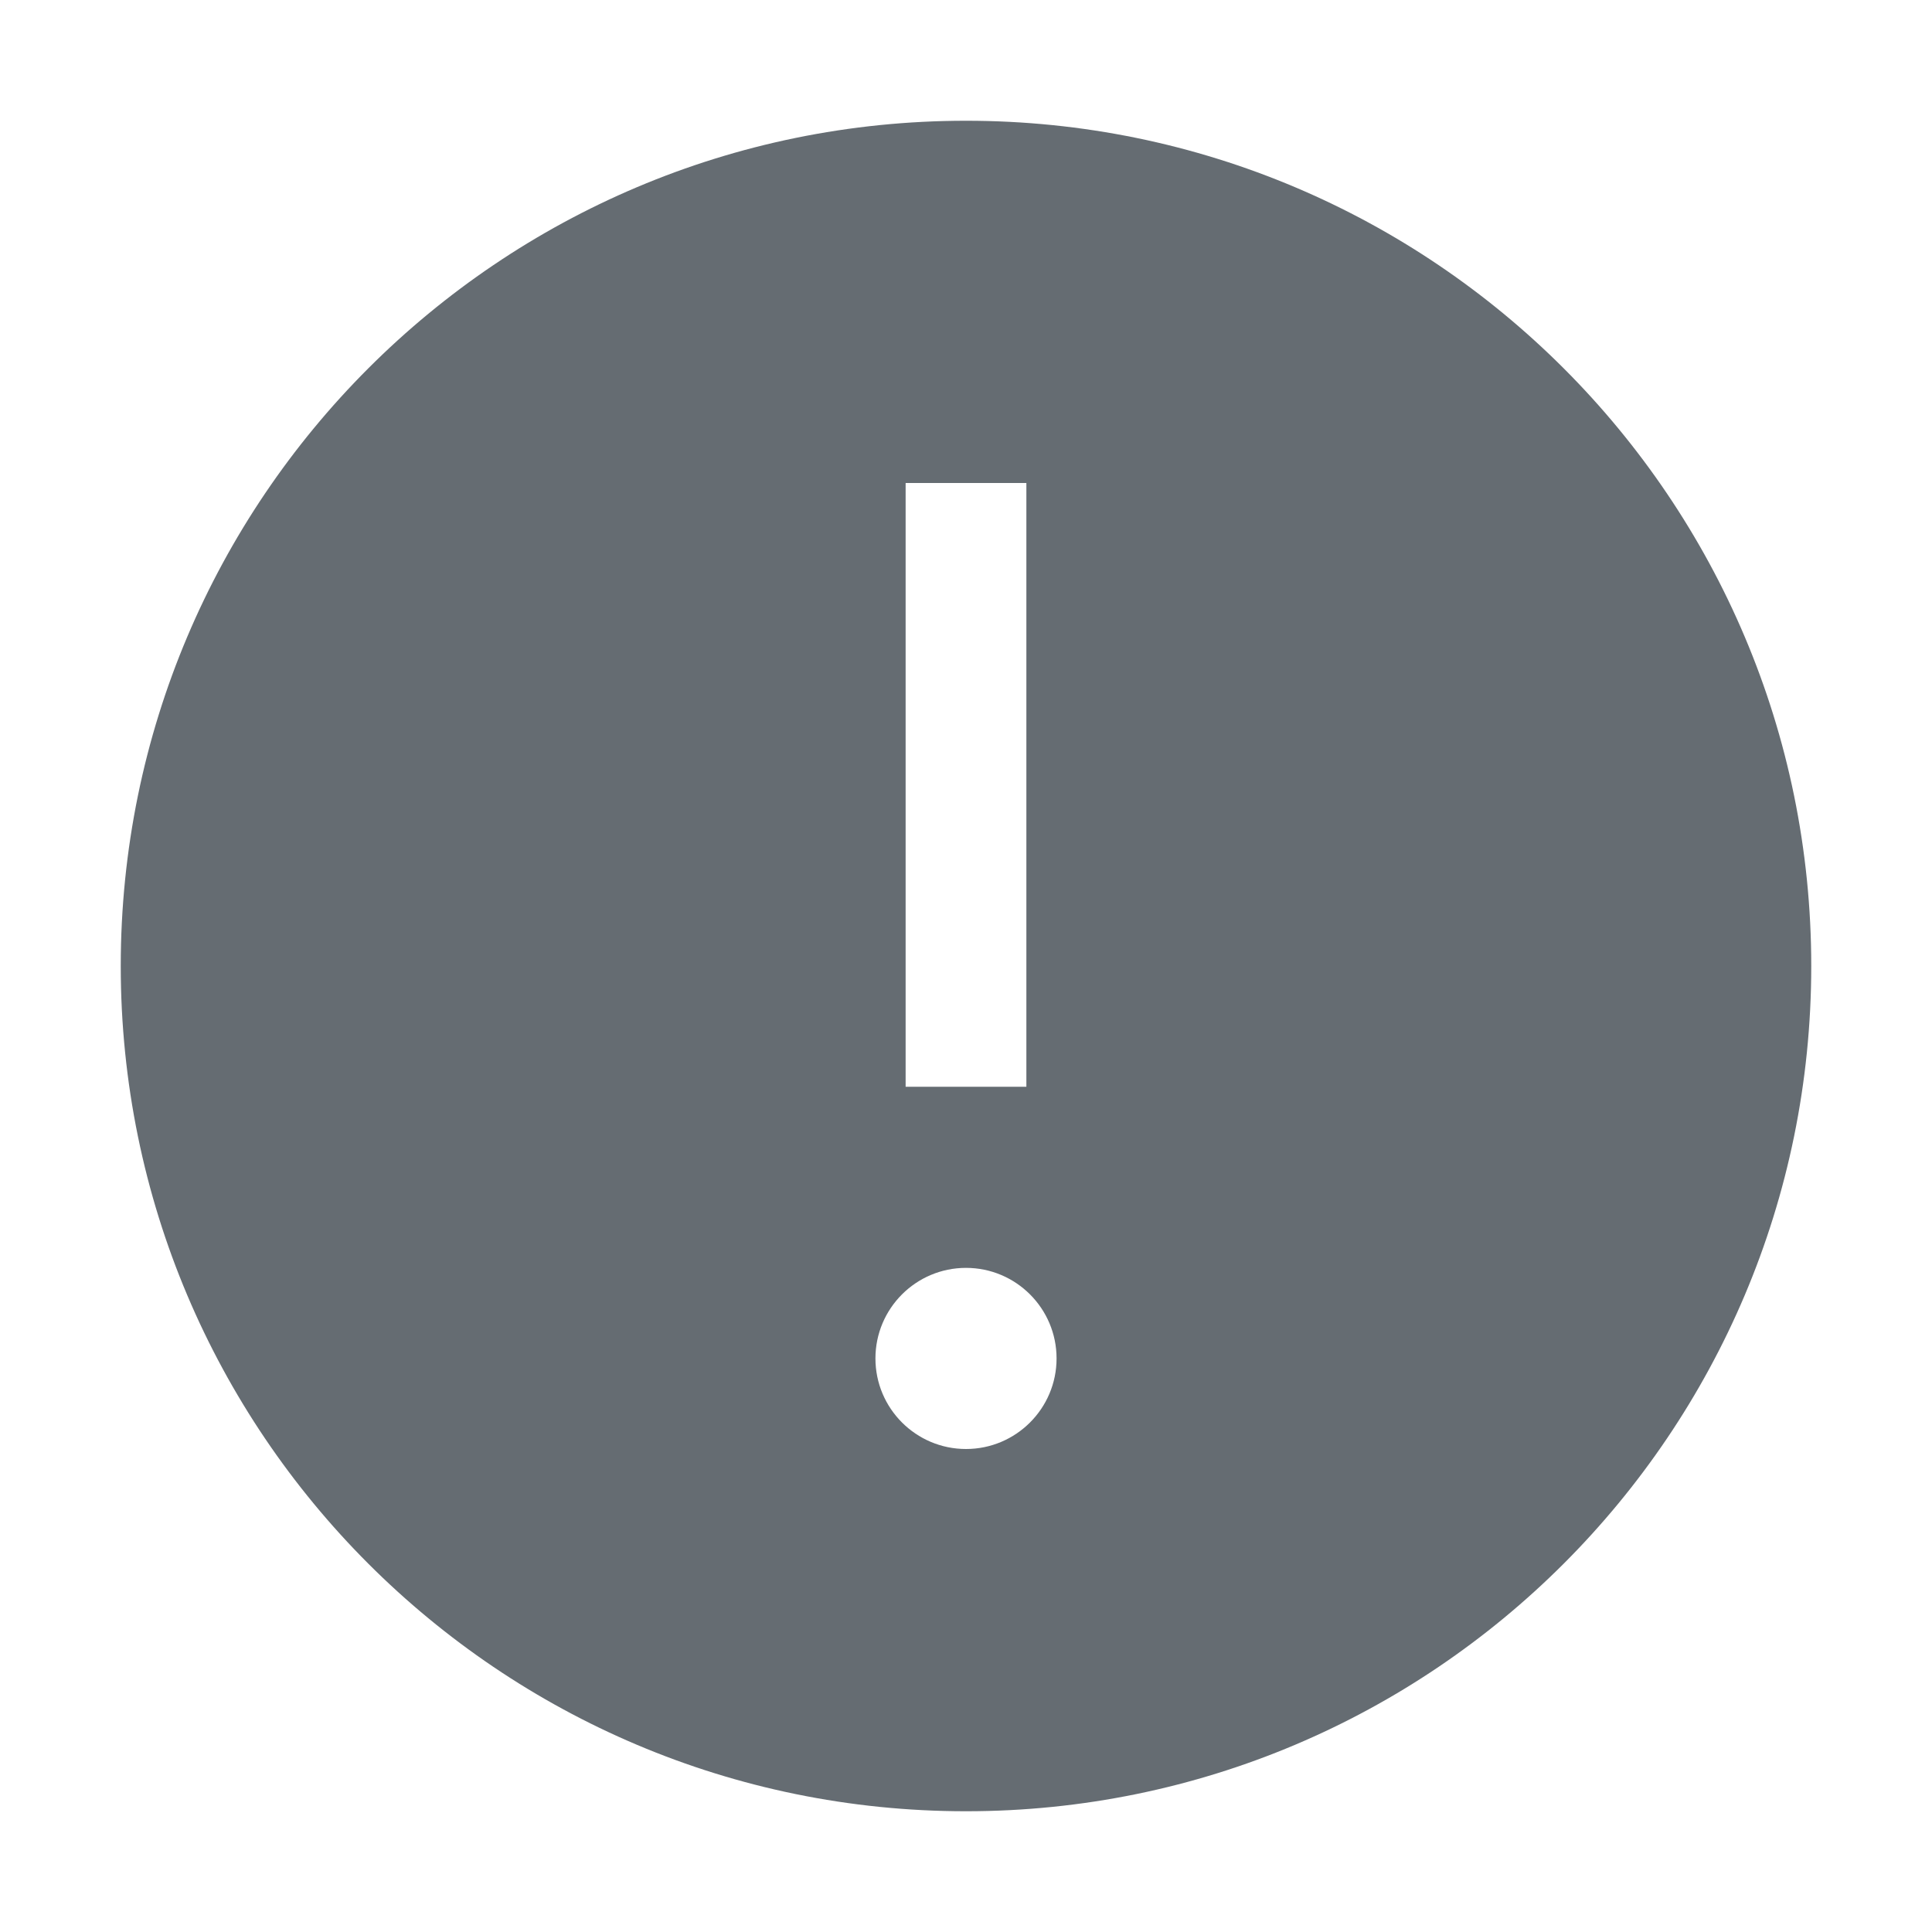
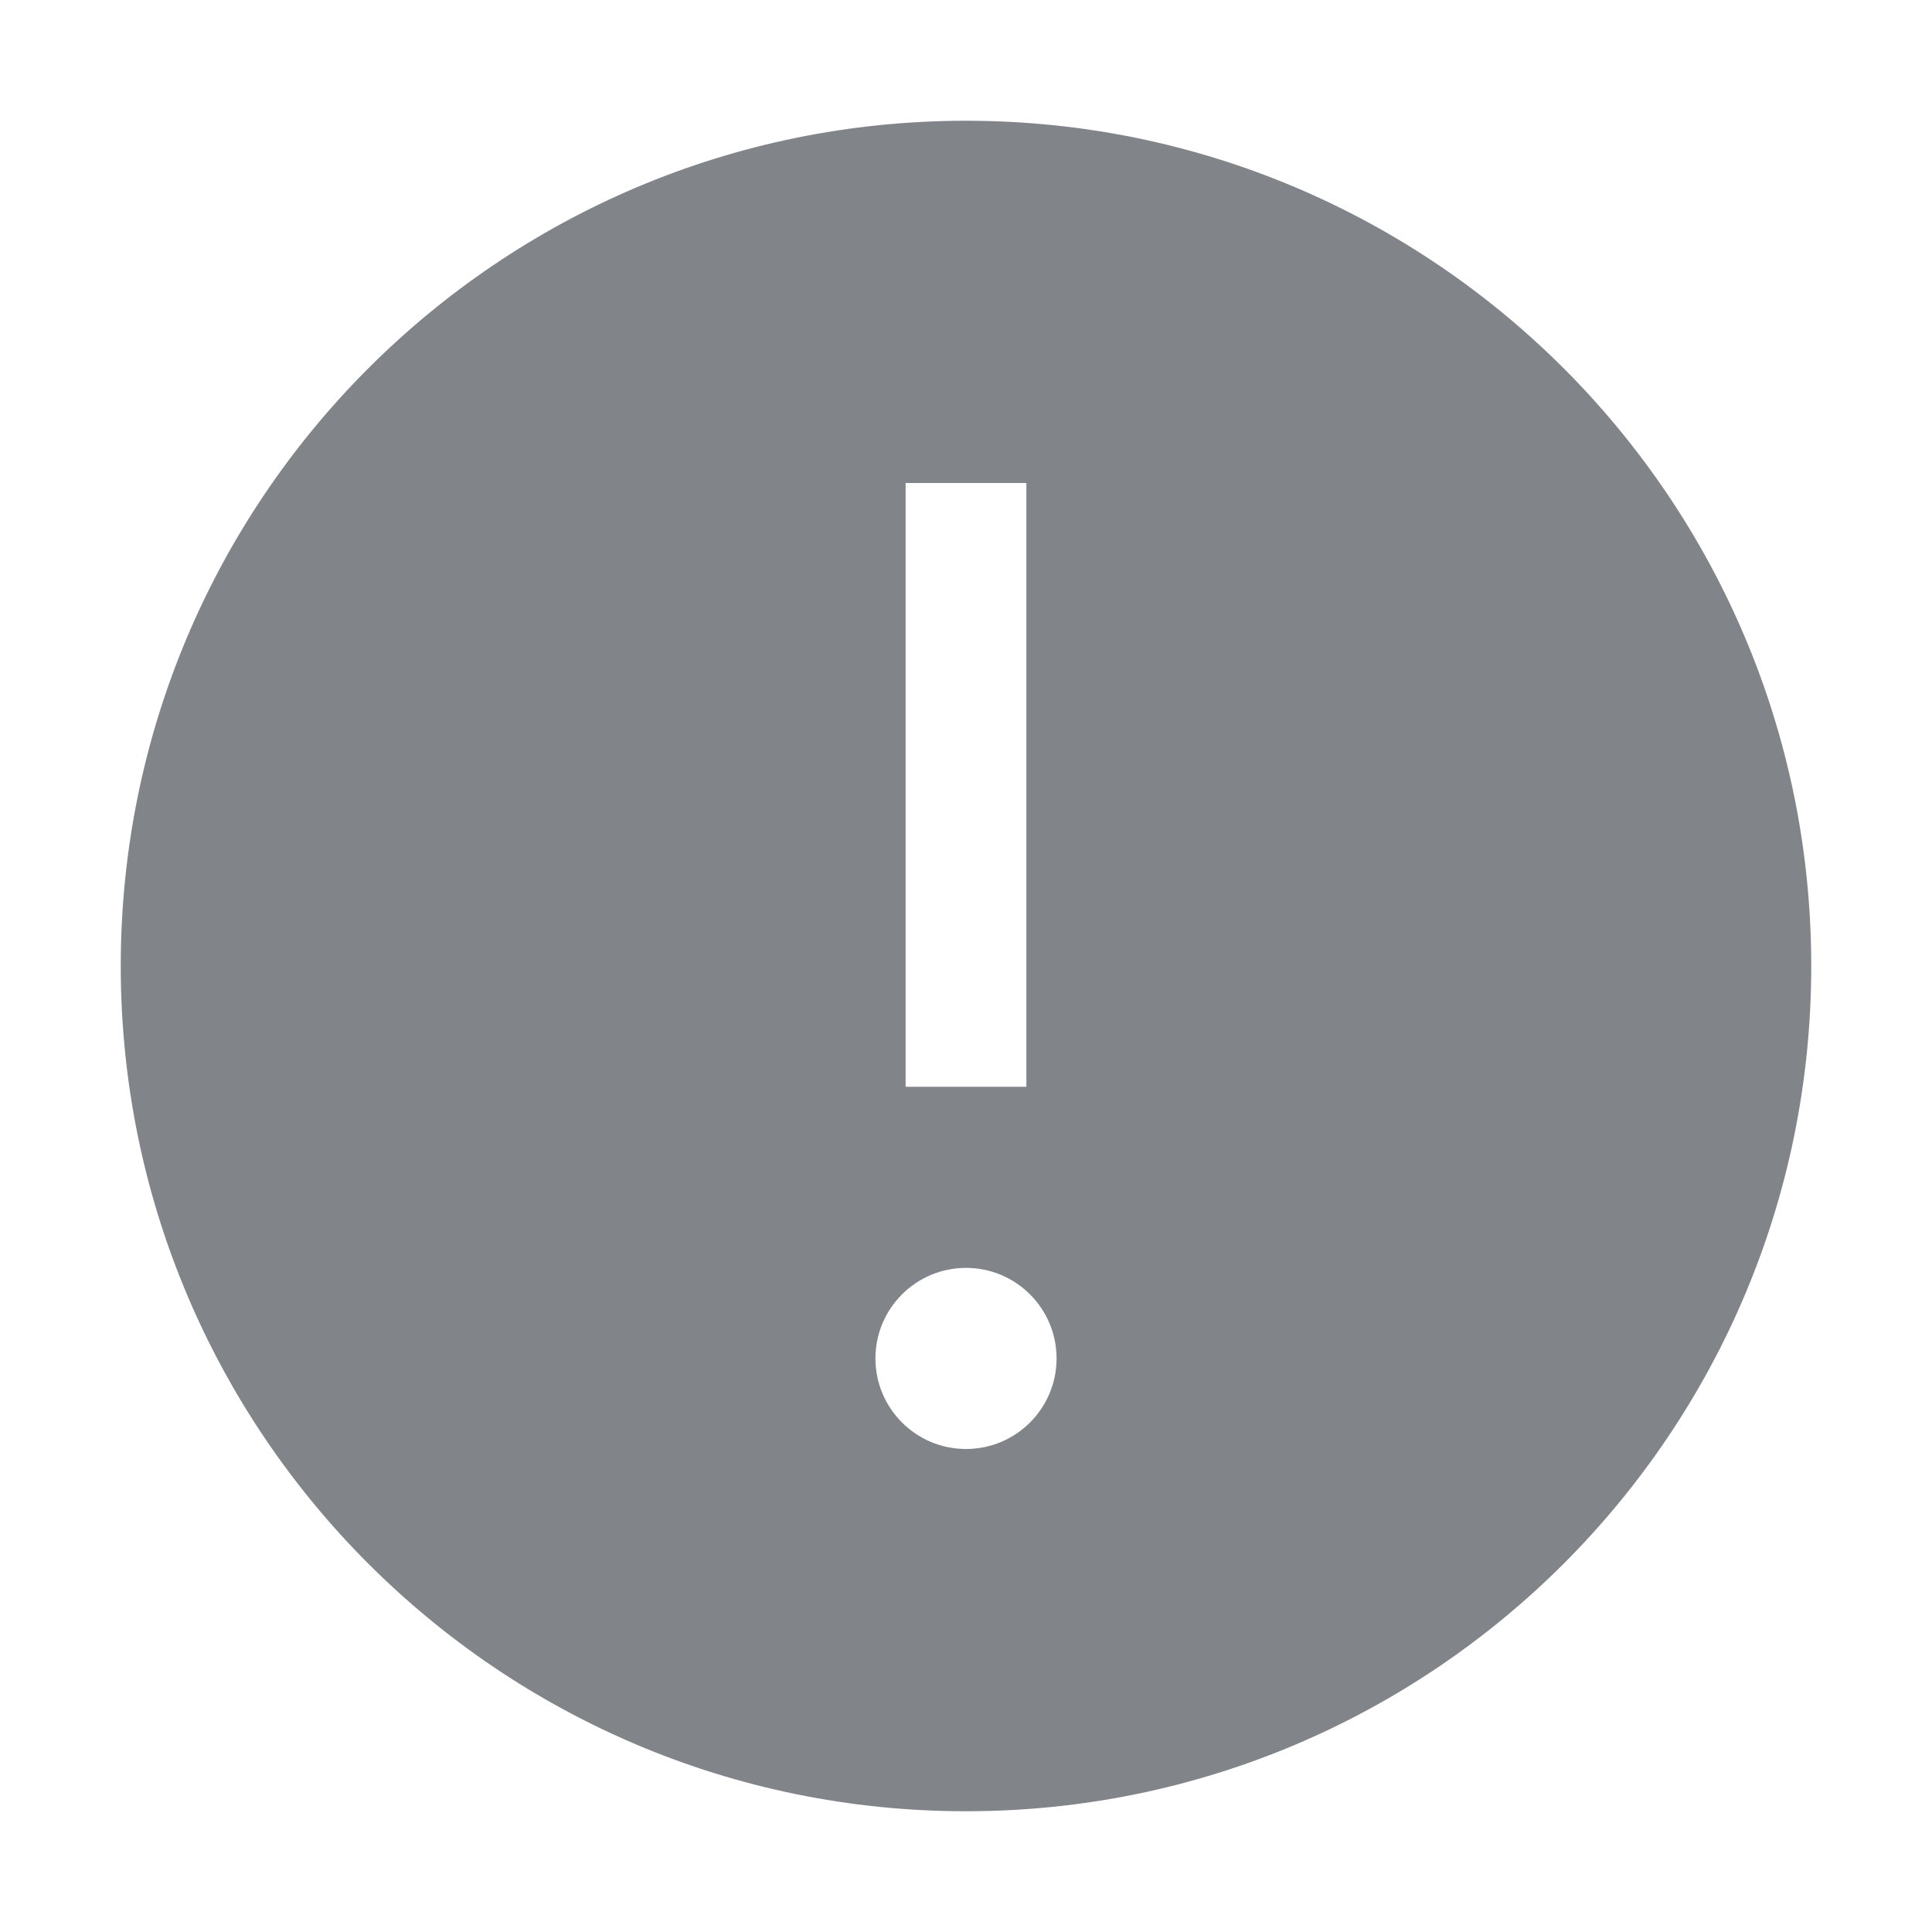
<svg xmlns="http://www.w3.org/2000/svg" width="32" height="32" viewBox="0 0 32 32" fill="none">
-   <path fill-rule="evenodd" clip-rule="evenodd" d="M16 30C23.732 30 30 23.732 30 16C30 8.268 23.732 2 16 2C8.268 2 2 8.268 2 16C2 23.732 8.268 30 16 30ZM15 18V8H17V18H15ZM16 21C15.172 21 14.5 21.672 14.5 22.5C14.5 23.328 15.172 24 16 24C16.828 24 17.5 23.328 17.5 22.5C17.5 21.672 16.828 21 16 21Z" fill="#656C72" />
+   <path fill-rule="evenodd" clip-rule="evenodd" d="M16 30C23.732 30 30 23.732 30 16C30 8.268 23.732 2 16 2C8.268 2 2 8.268 2 16C2 23.732 8.268 30 16 30ZM15 18V8H17V18H15ZM16 21C15.172 21 14.5 21.672 14.5 22.5C14.5 23.328 15.172 24 16 24C16.828 24 17.5 23.328 17.5 22.5C17.5 21.672 16.828 21 16 21Z" fill="#818589" />
</svg>
